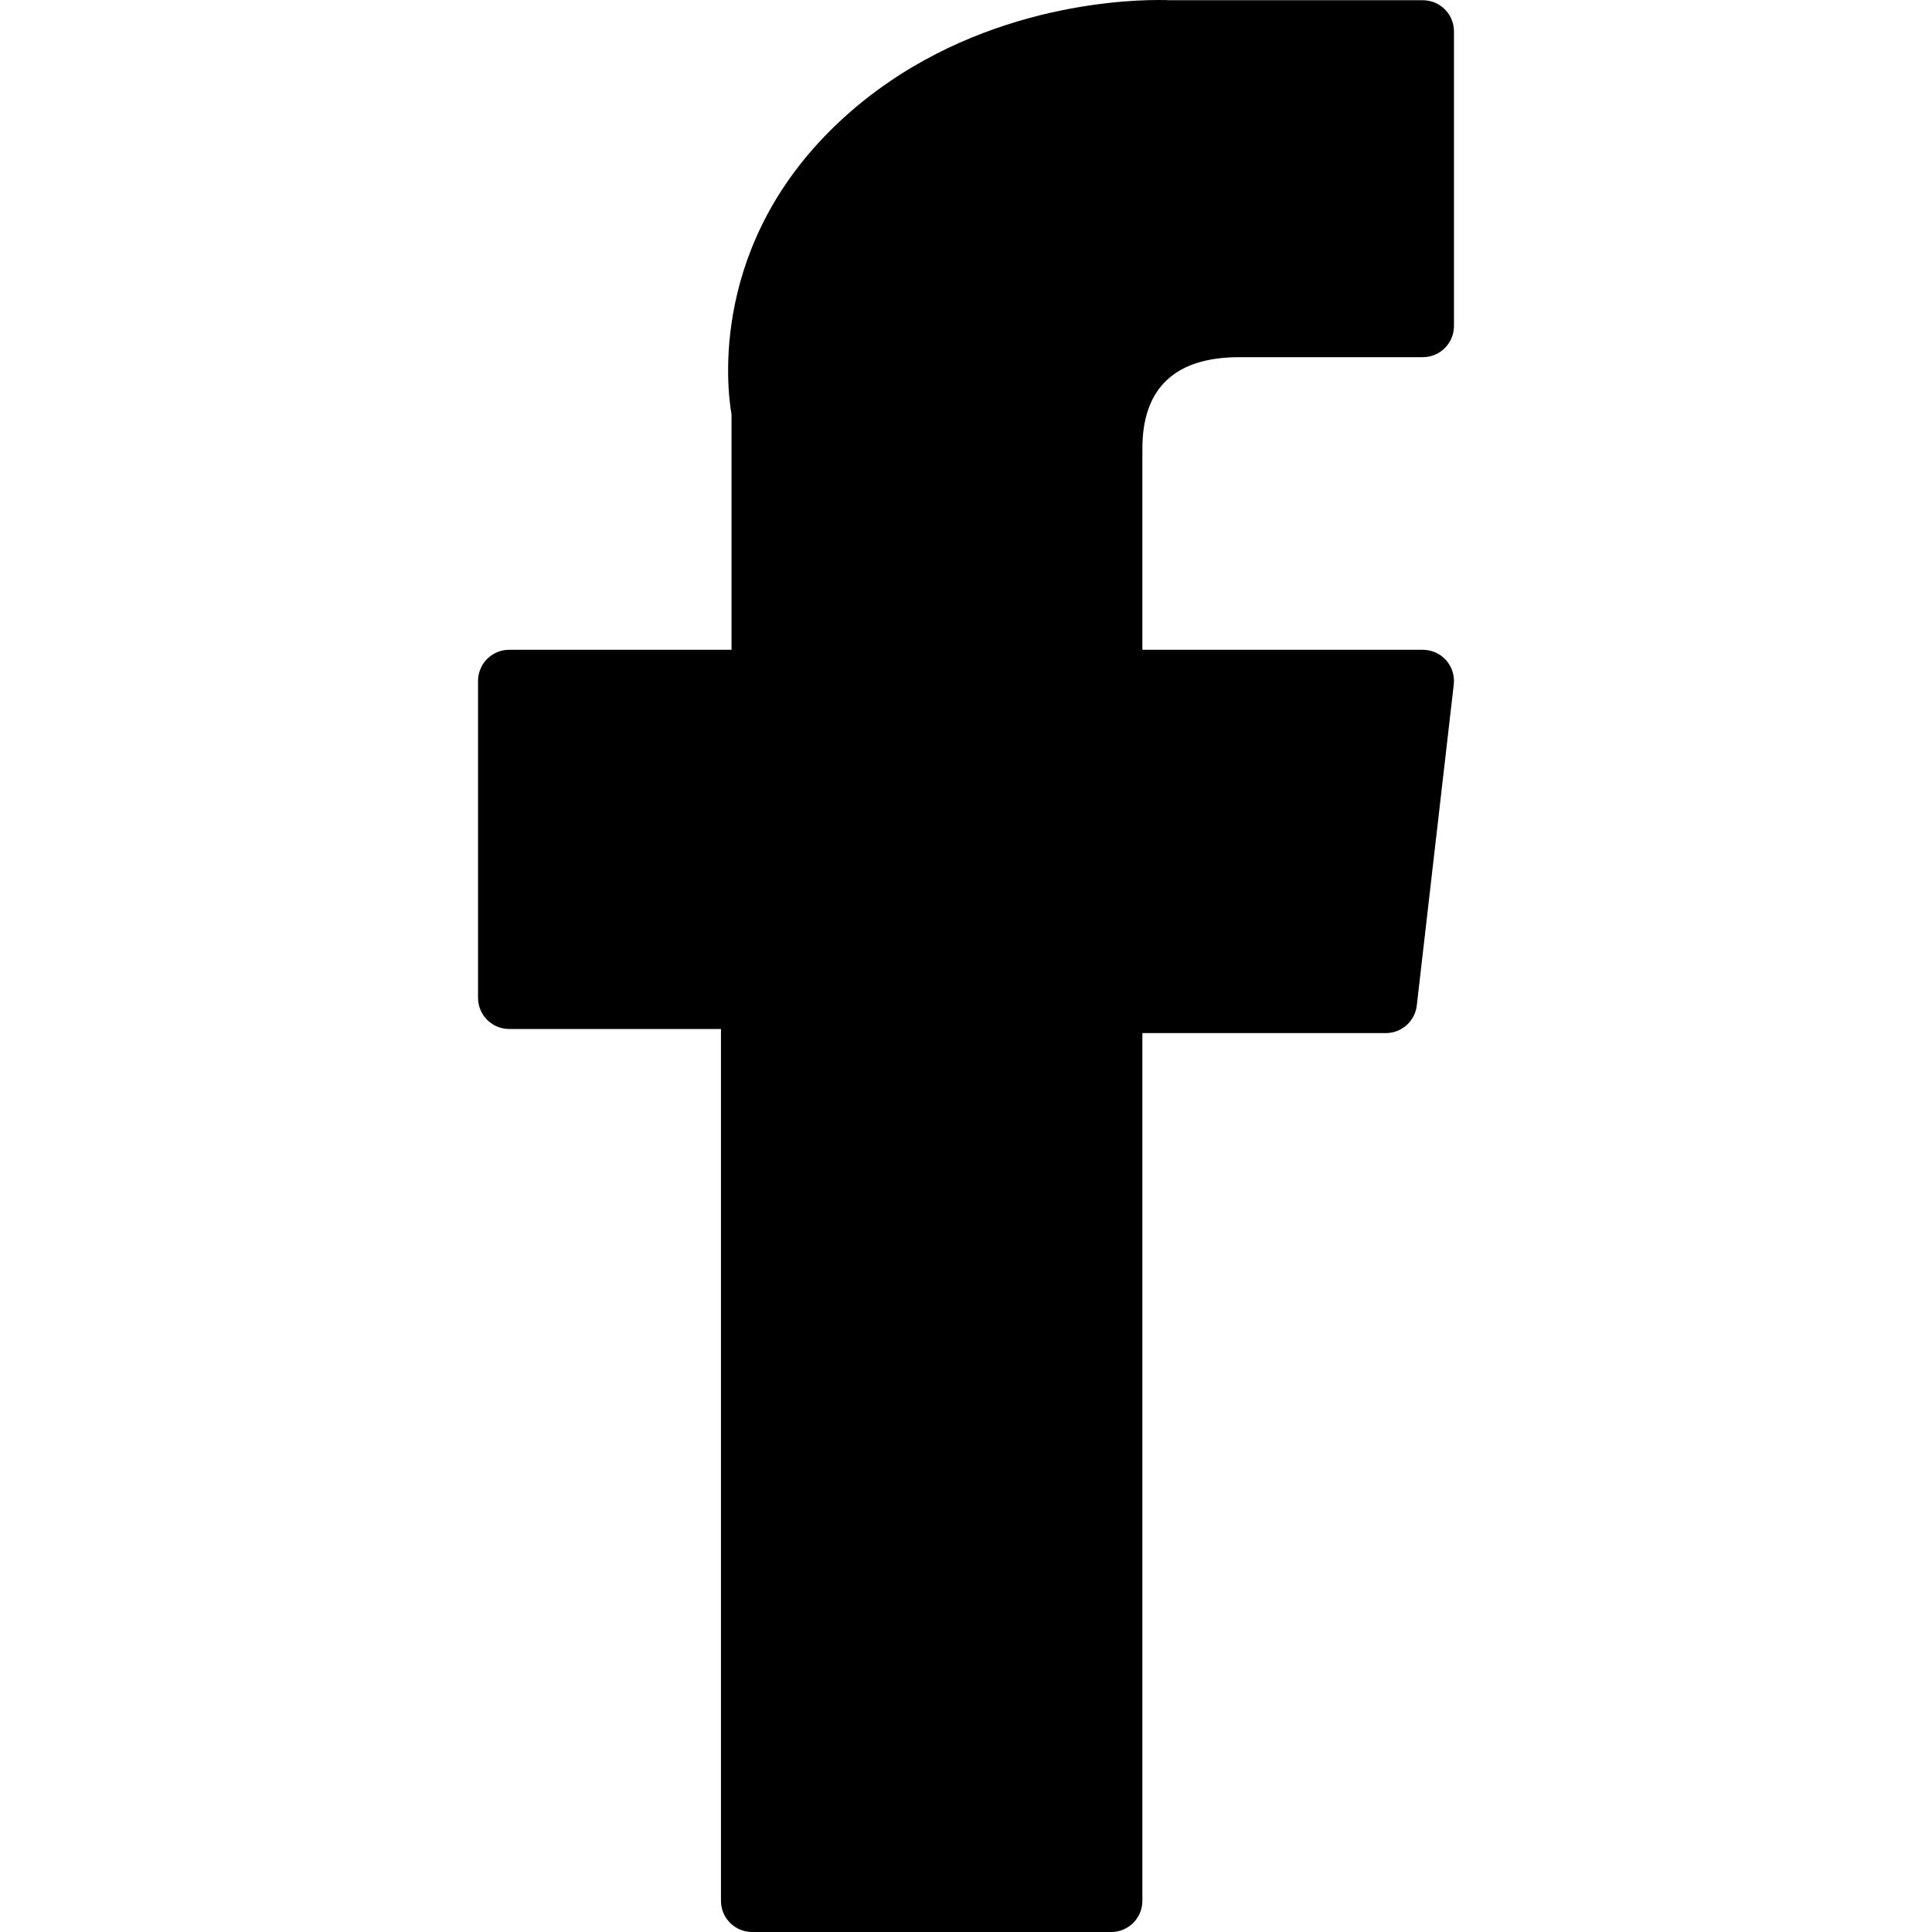
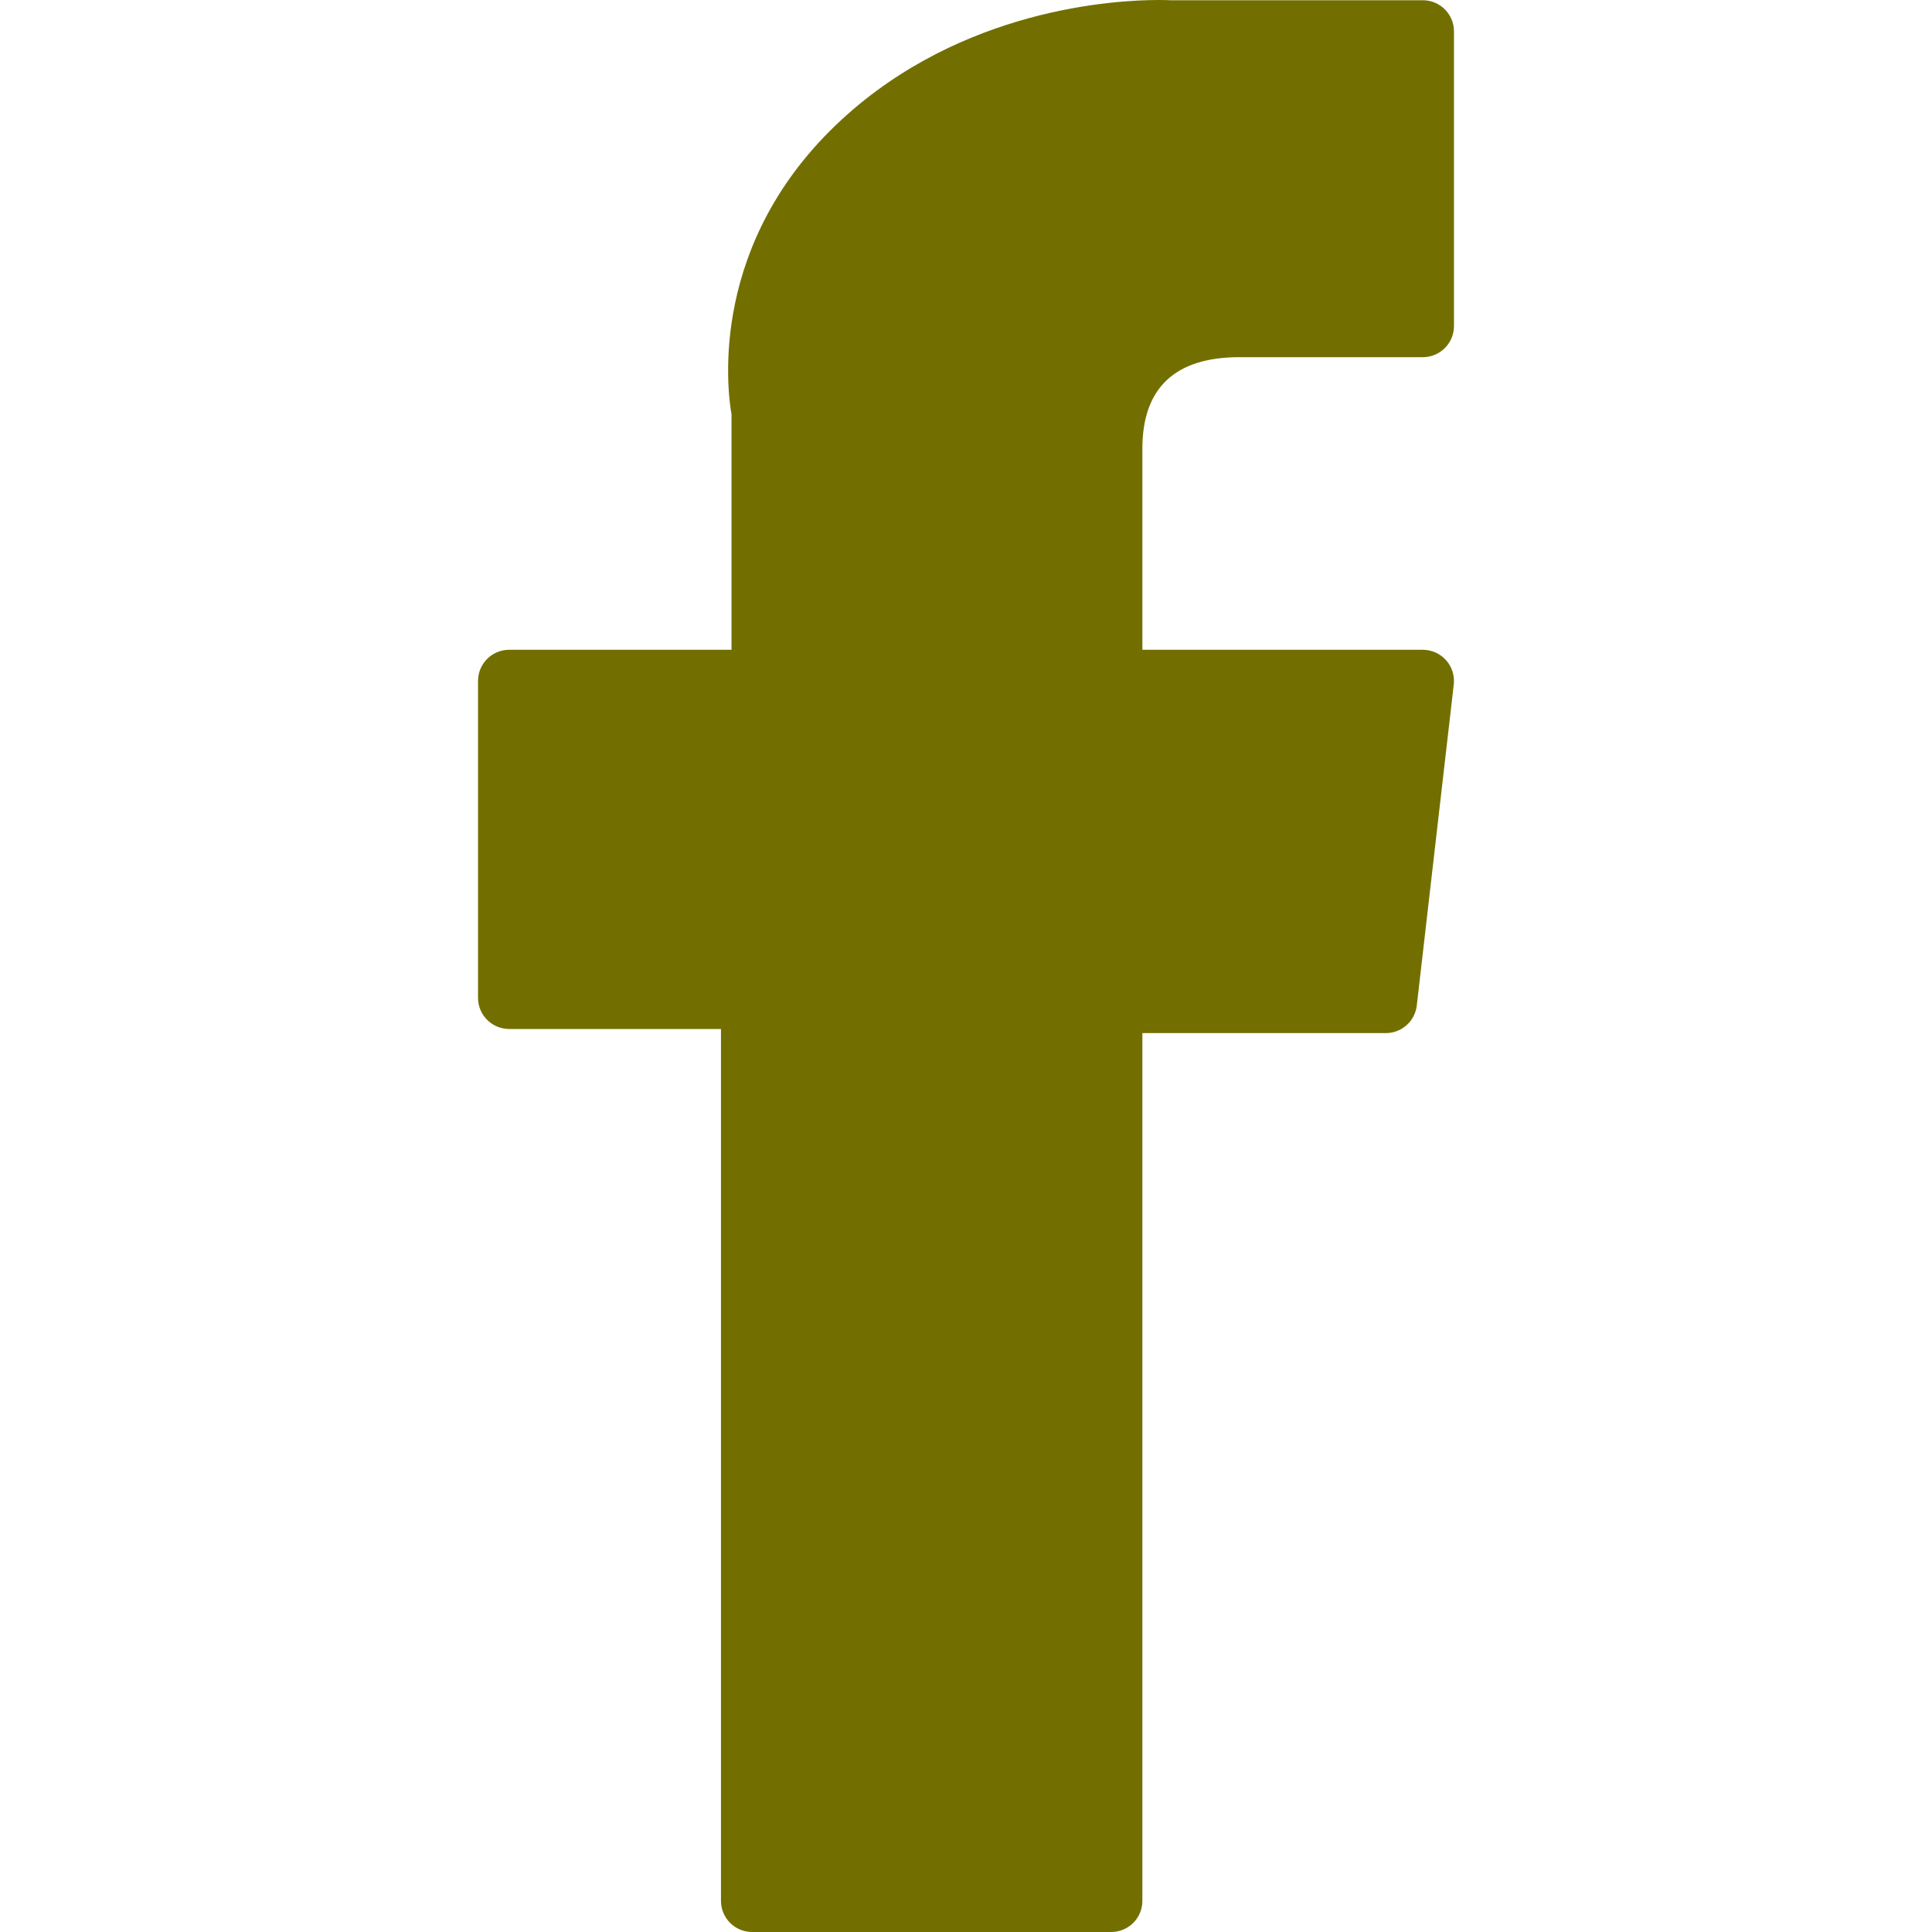
- <svg xmlns="http://www.w3.org/2000/svg" fill="#000000" height="800px" width="800px" version="1.1" id="Layer_1" viewBox="0 0 310 310" xml:space="preserve">
+ <svg xmlns="http://www.w3.org/2000/svg" version="1.1" id="Layer_1" x="0px" y="0px" width="800px" height="800px" viewBox="0 0 800 800" enable-background="new 0 0 800 800" xml:space="preserve">
  <g id="XMLID_834_">
-     <path id="XMLID_835_" d="M81.703,165.106h33.981V305c0,2.762,2.238,5,5,5h57.616c2.762,0,5-2.238,5-5V165.765h39.064   c2.54,0,4.677-1.906,4.967-4.429l5.933-51.502c0.163-1.417-0.286-2.836-1.234-3.899c-0.949-1.064-2.307-1.673-3.732-1.673h-44.996   V71.978c0-9.732,5.24-14.667,15.576-14.667c1.473,0,29.42,0,29.42,0c2.762,0,5-2.239,5-5V5.037c0-2.762-2.238-5-5-5h-40.545   C187.467,0.023,186.832,0,185.896,0c-7.035,0-31.488,1.381-50.804,19.151c-21.402,19.692-18.427,43.27-17.716,47.358v37.752H81.703   c-2.762,0-5,2.238-5,5v50.844C76.703,162.867,78.941,165.106,81.703,165.106z" />
+     <path id="XMLID_835_" fill="#726F00" d="M210.846,426.08h87.693v361.018c0,7.127,5.775,12.902,12.902,12.902H460.13   c7.127,0,12.903-5.775,12.903-12.902V427.781h100.81c6.555,0,12.07-4.919,12.818-11.43l15.311-132.909   c0.421-3.656-0.737-7.318-3.185-10.062c-2.448-2.746-5.953-4.317-9.631-4.317H473.038V185.75c0-25.115,13.522-37.851,40.196-37.851   c3.801,0,75.922,0,75.922,0c7.128,0,12.903-5.778,12.903-12.903V12.999c0-7.128-5.775-12.903-12.903-12.903H484.524   C483.786,0.059,482.147,0,479.732,0c-18.155,0-81.26,3.564-131.107,49.422c-55.231,50.818-47.554,111.665-45.719,122.215v97.424   h-92.06c-7.128,0-12.903,5.775-12.903,12.903v131.211C197.943,420.302,203.719,426.08,210.846,426.08z" />
  </g>
</svg>
